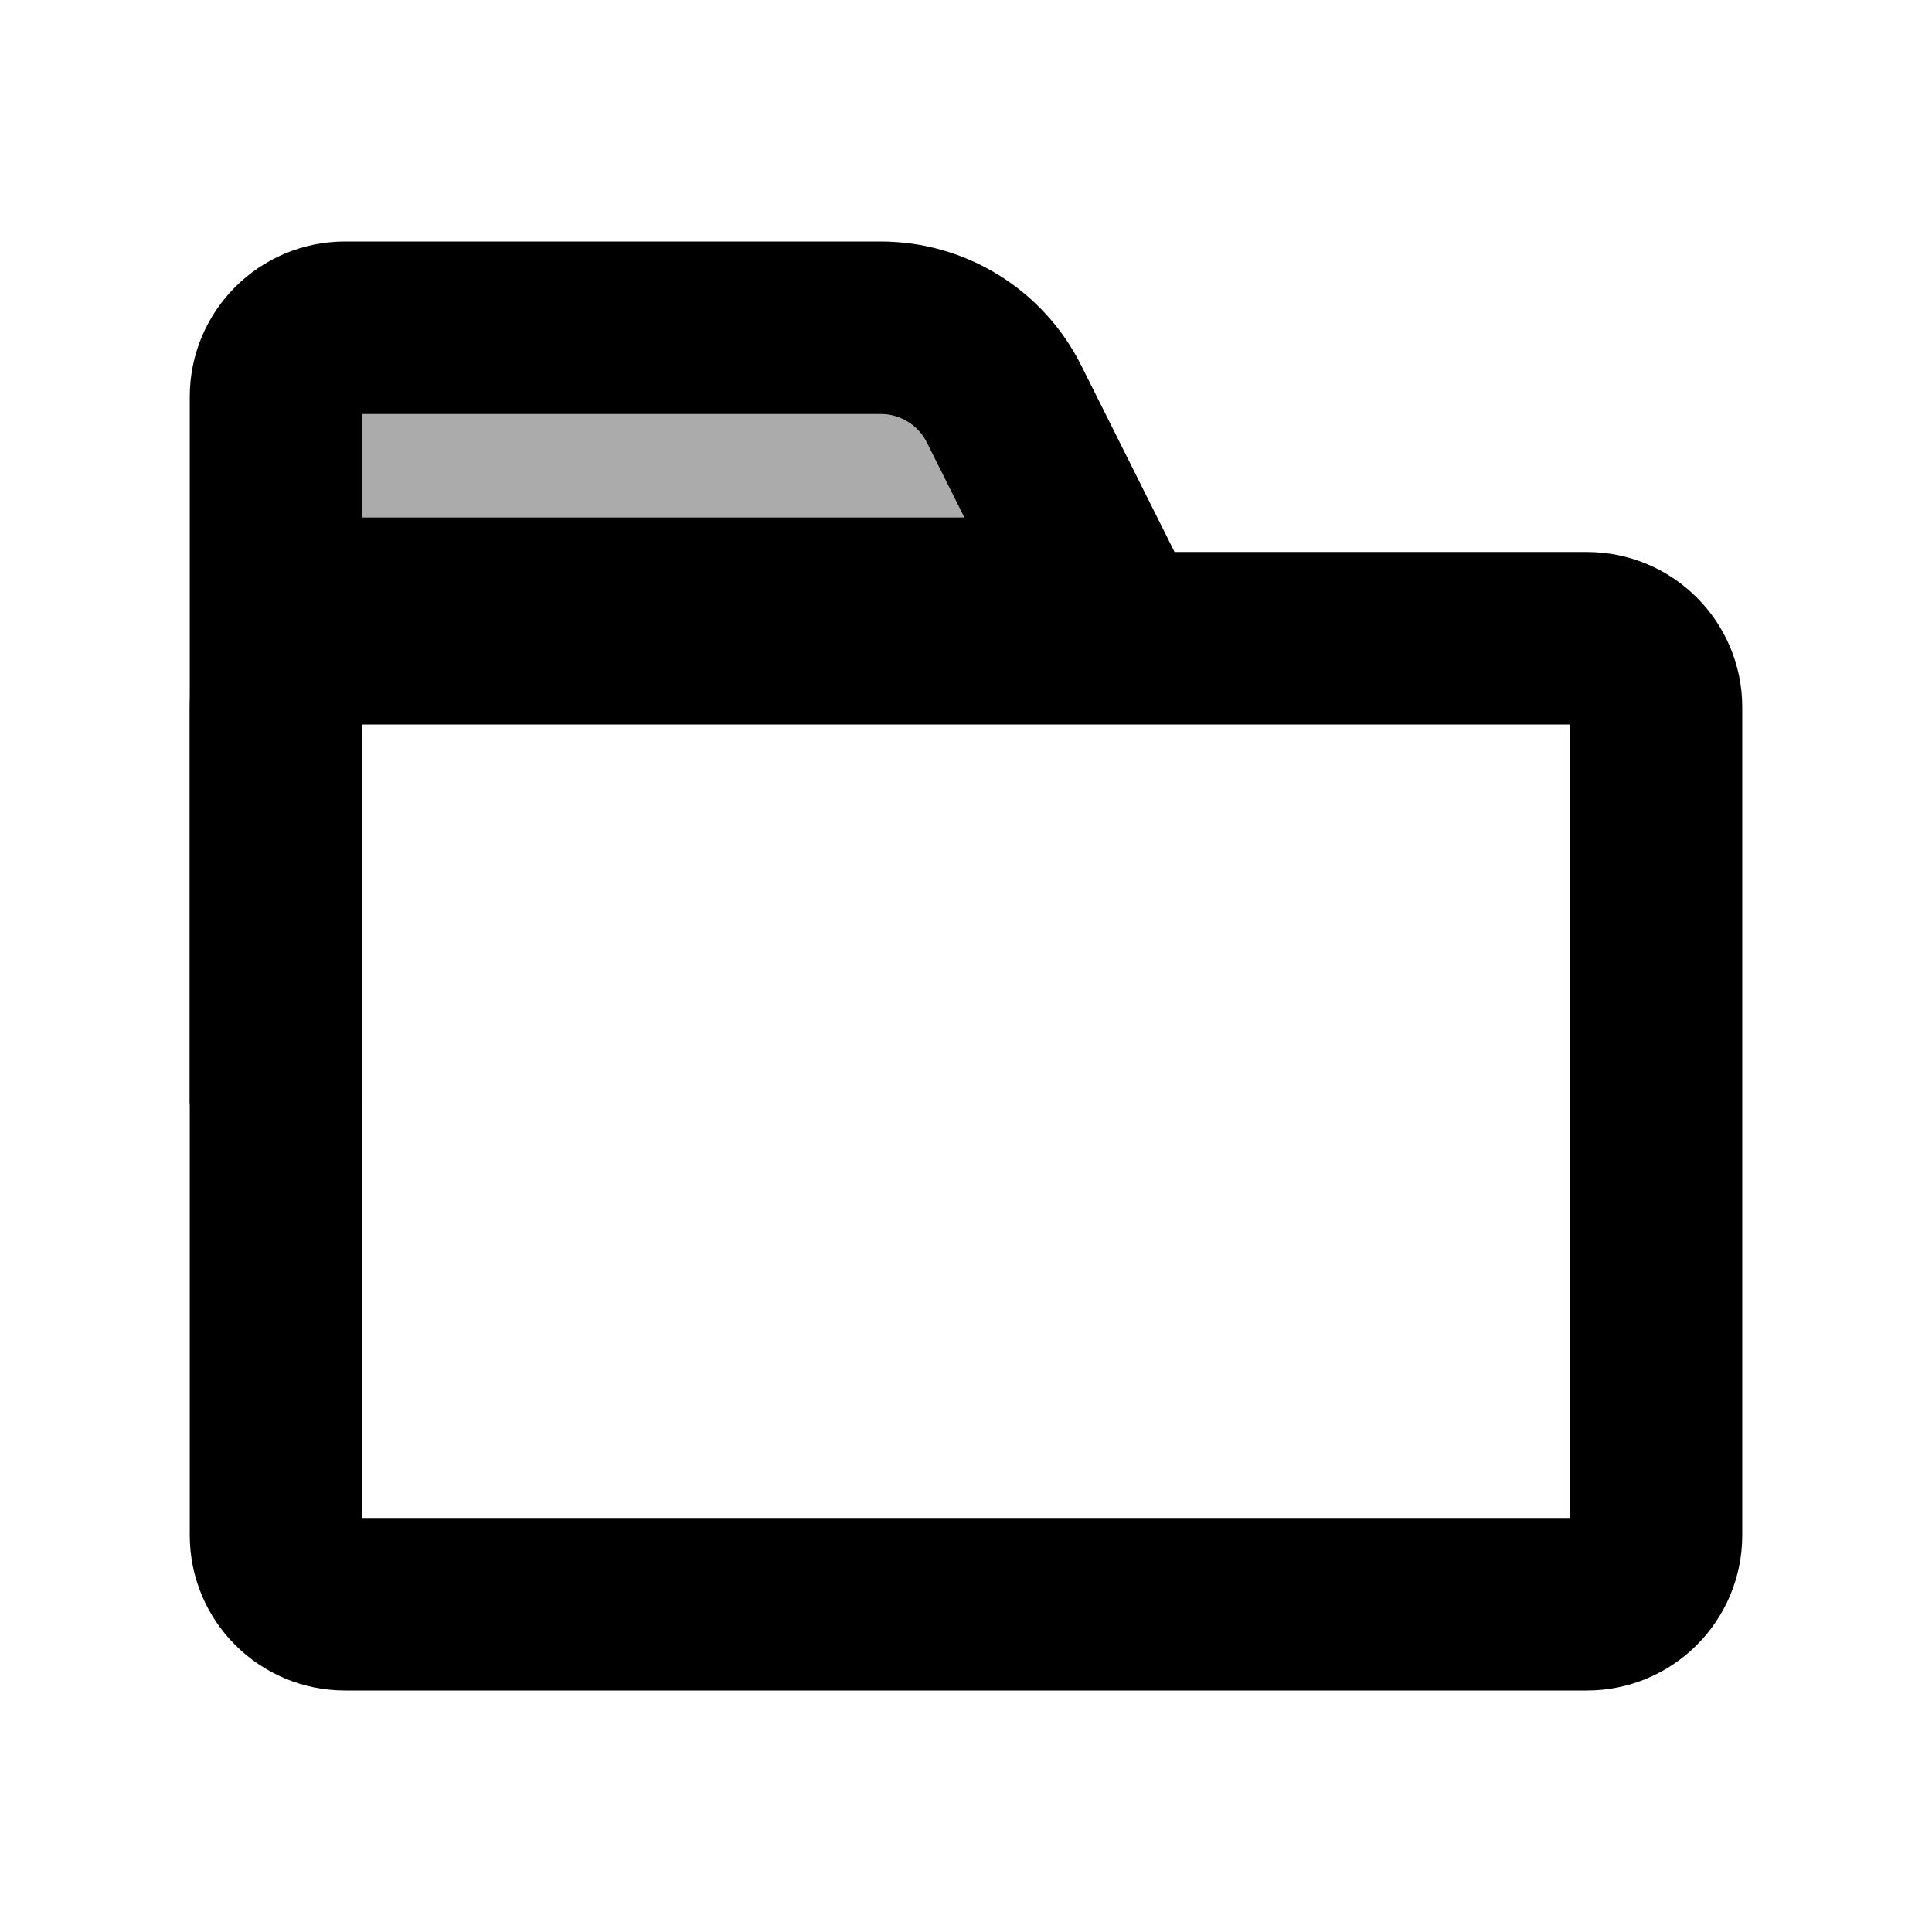
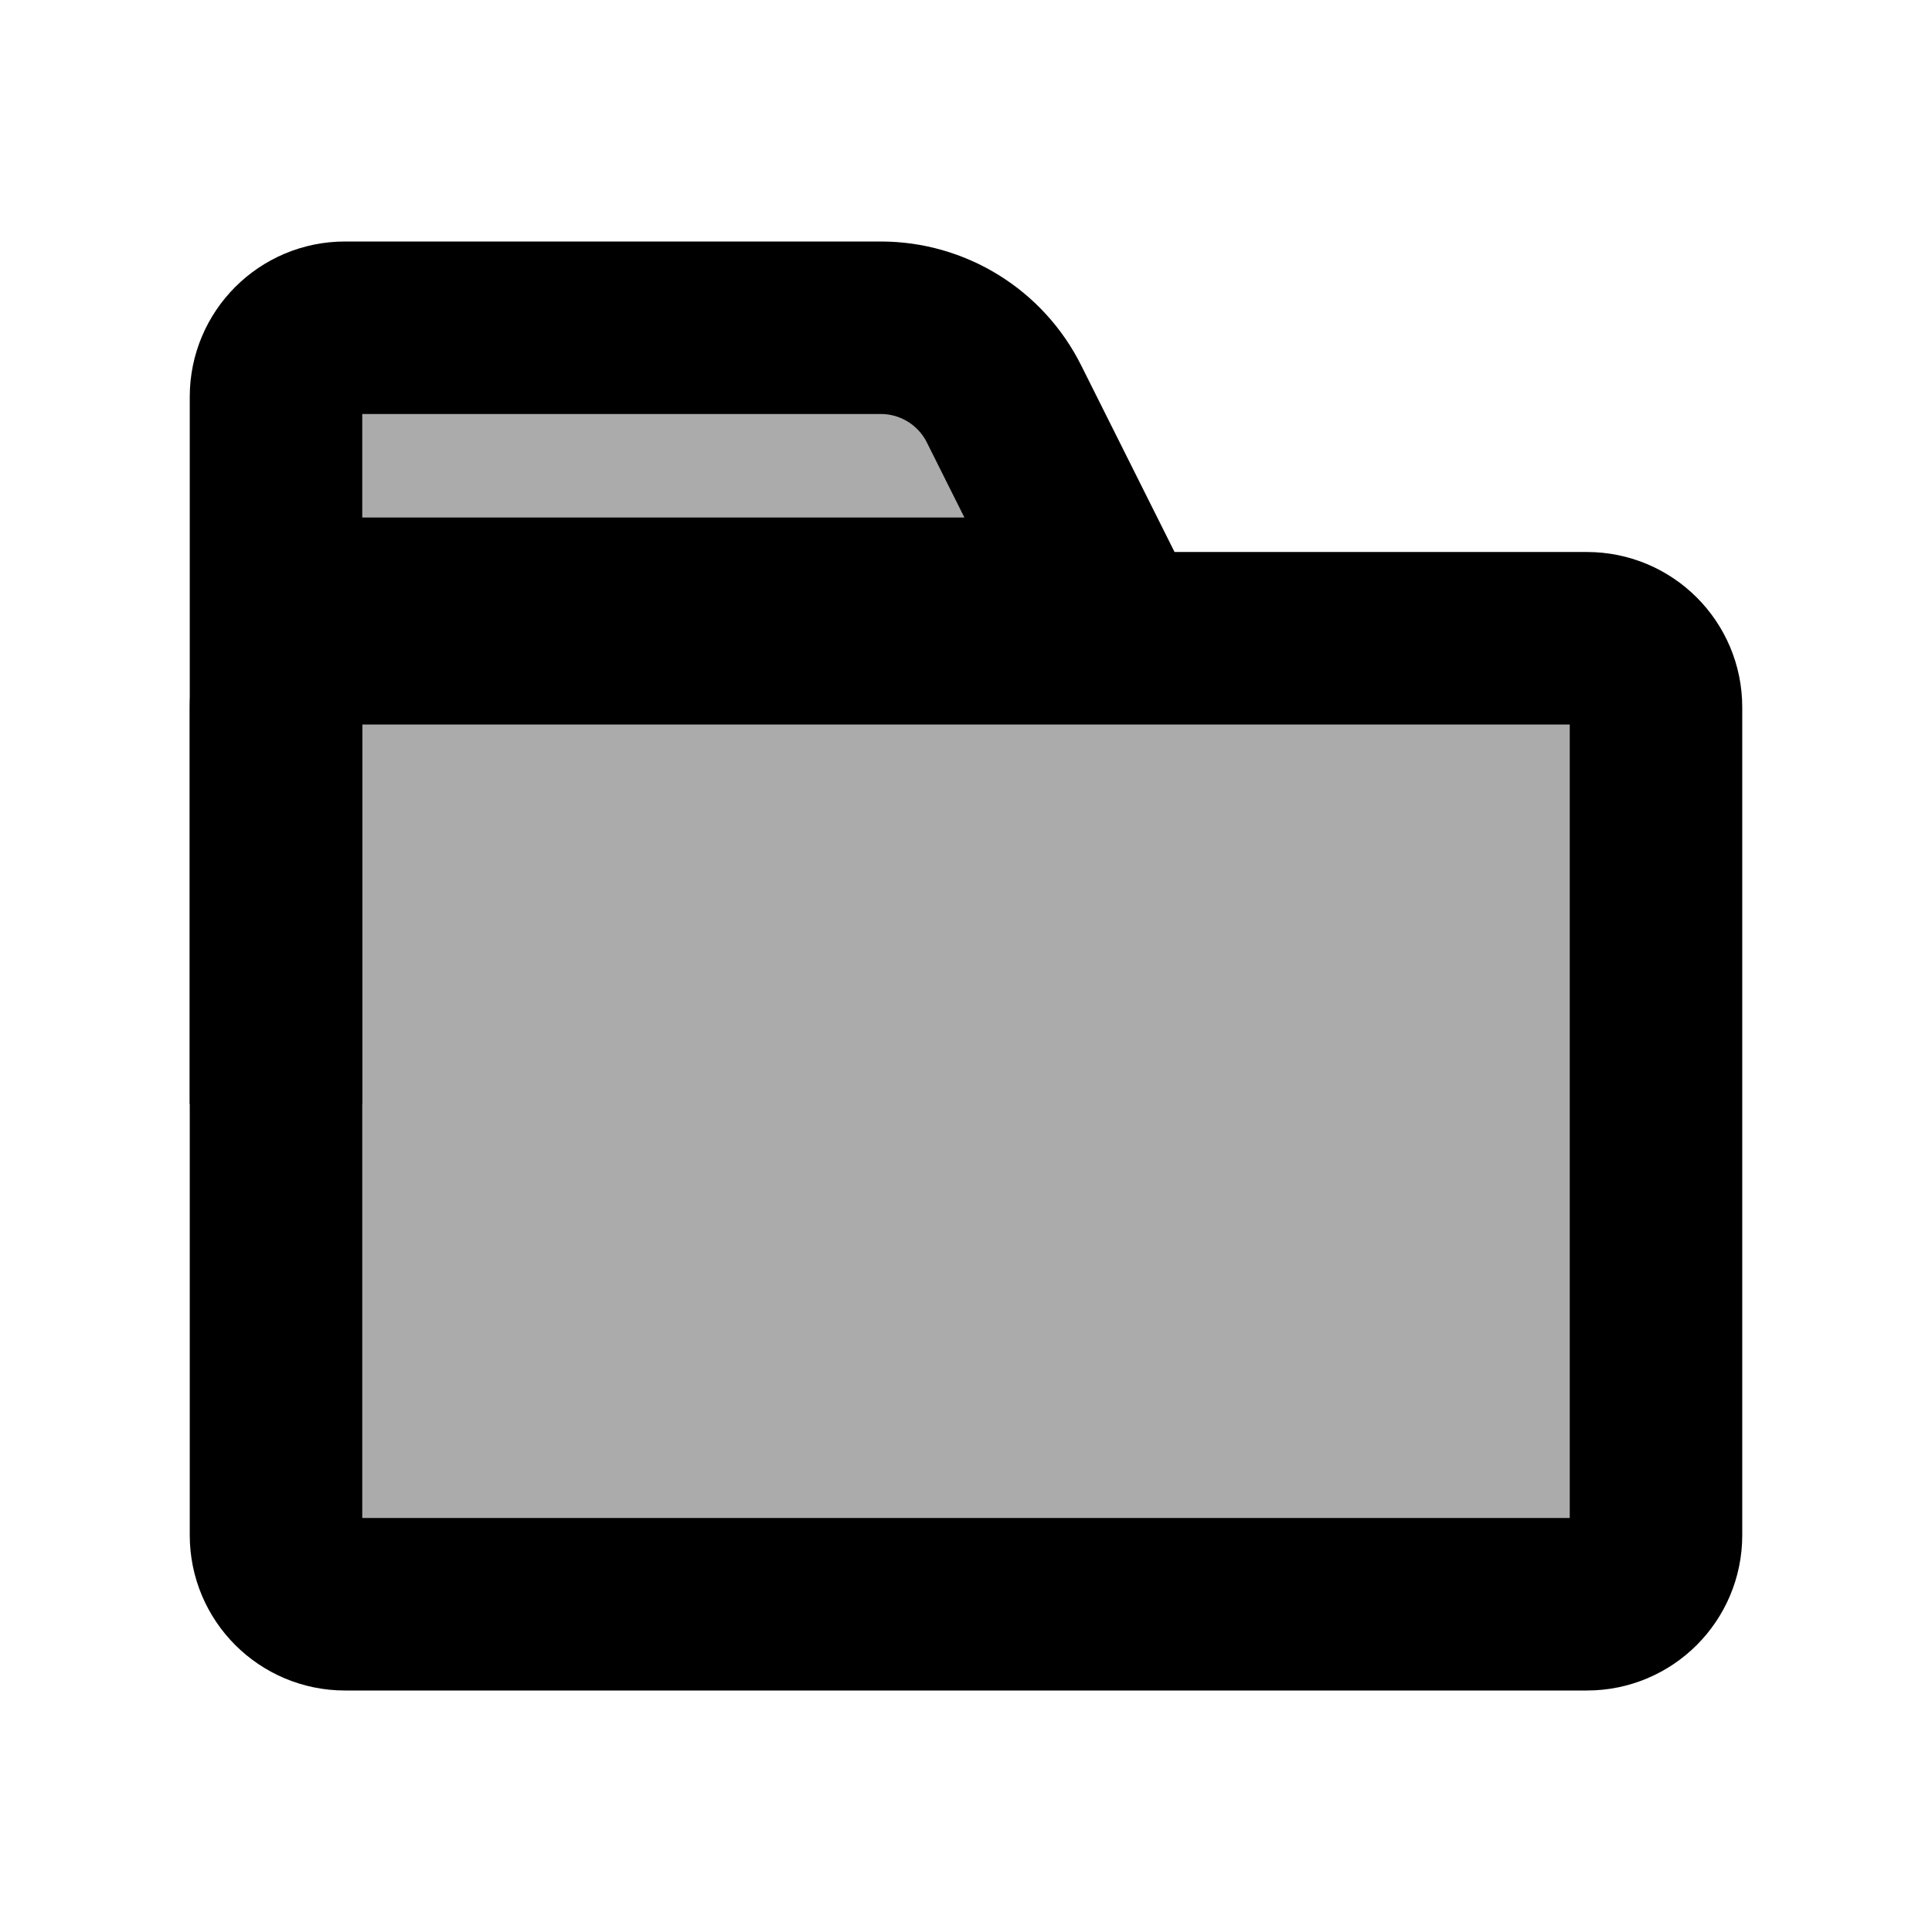
<svg xmlns="http://www.w3.org/2000/svg" width="14" height="14" viewBox="0 0 14 14" fill="none">
-   <path d="M2 5.125C2 4.849 2.224 4.625 2.5 4.625H11.5C11.776 4.625 12 4.849 12 5.125V11.125C12 11.401 11.776 11.625 11.5 11.625H2.5C2.224 11.625 2 11.401 2 11.125V5.125Z" stroke="black" stroke-width="1.25" stroke-linejoin="round" />
+   <path d="M2 5.125C2 4.849 2.224 4.625 2.5 4.625H11.5C11.776 4.625 12 4.849 12 5.125V11.125C12 11.401 11.776 11.625 11.5 11.625H2.5C2.224 11.625 2 11.401 2 11.125V5.125Z" fill="black" fill-opacity="0.33" stroke="black" stroke-width="1.25" stroke-linejoin="round" />
  <path d="M6.382 2.375H2.5C2.224 2.375 2 2.599 2 2.875V4.375H8L7.276 2.928C7.107 2.589 6.761 2.375 6.382 2.375Z" fill="black" fill-opacity="0.33" />
  <path d="M2 8V4.375M2 4.375V2.875C2 2.599 2.224 2.375 2.5 2.375H6.382C6.761 2.375 7.107 2.589 7.276 2.928L8 4.375H2Z" stroke="black" stroke-width="1.25" />
</svg>
